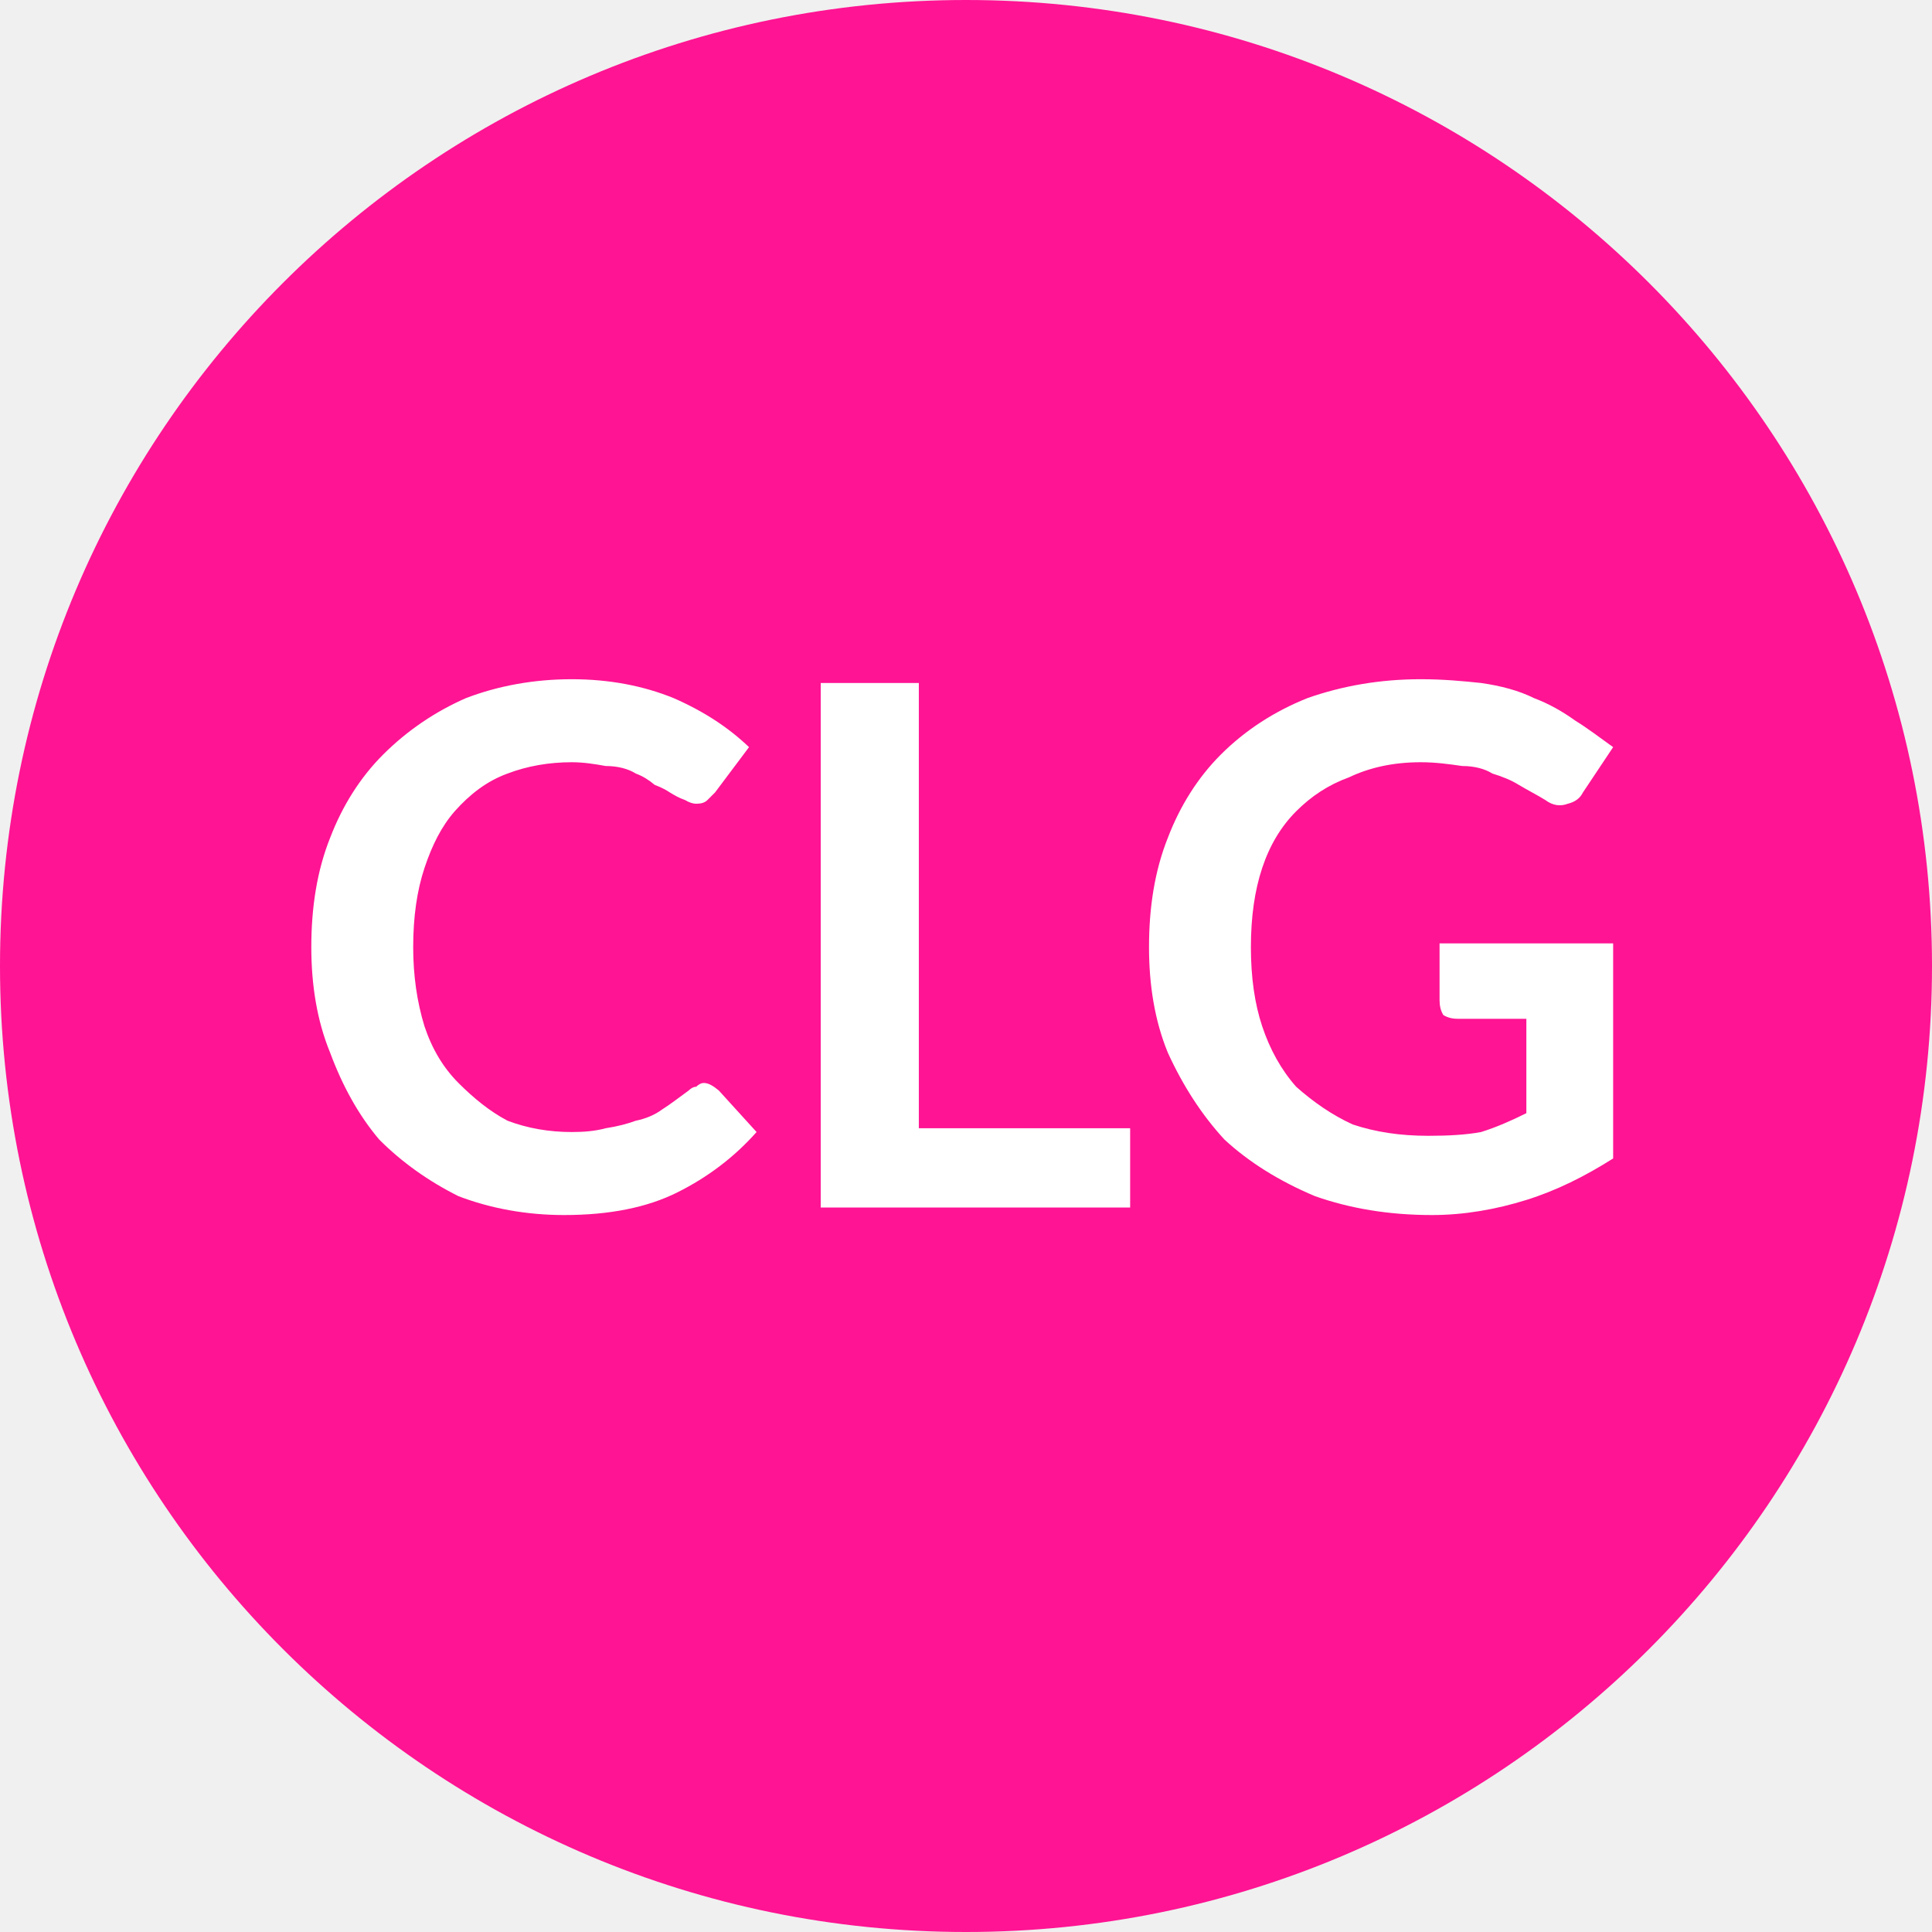
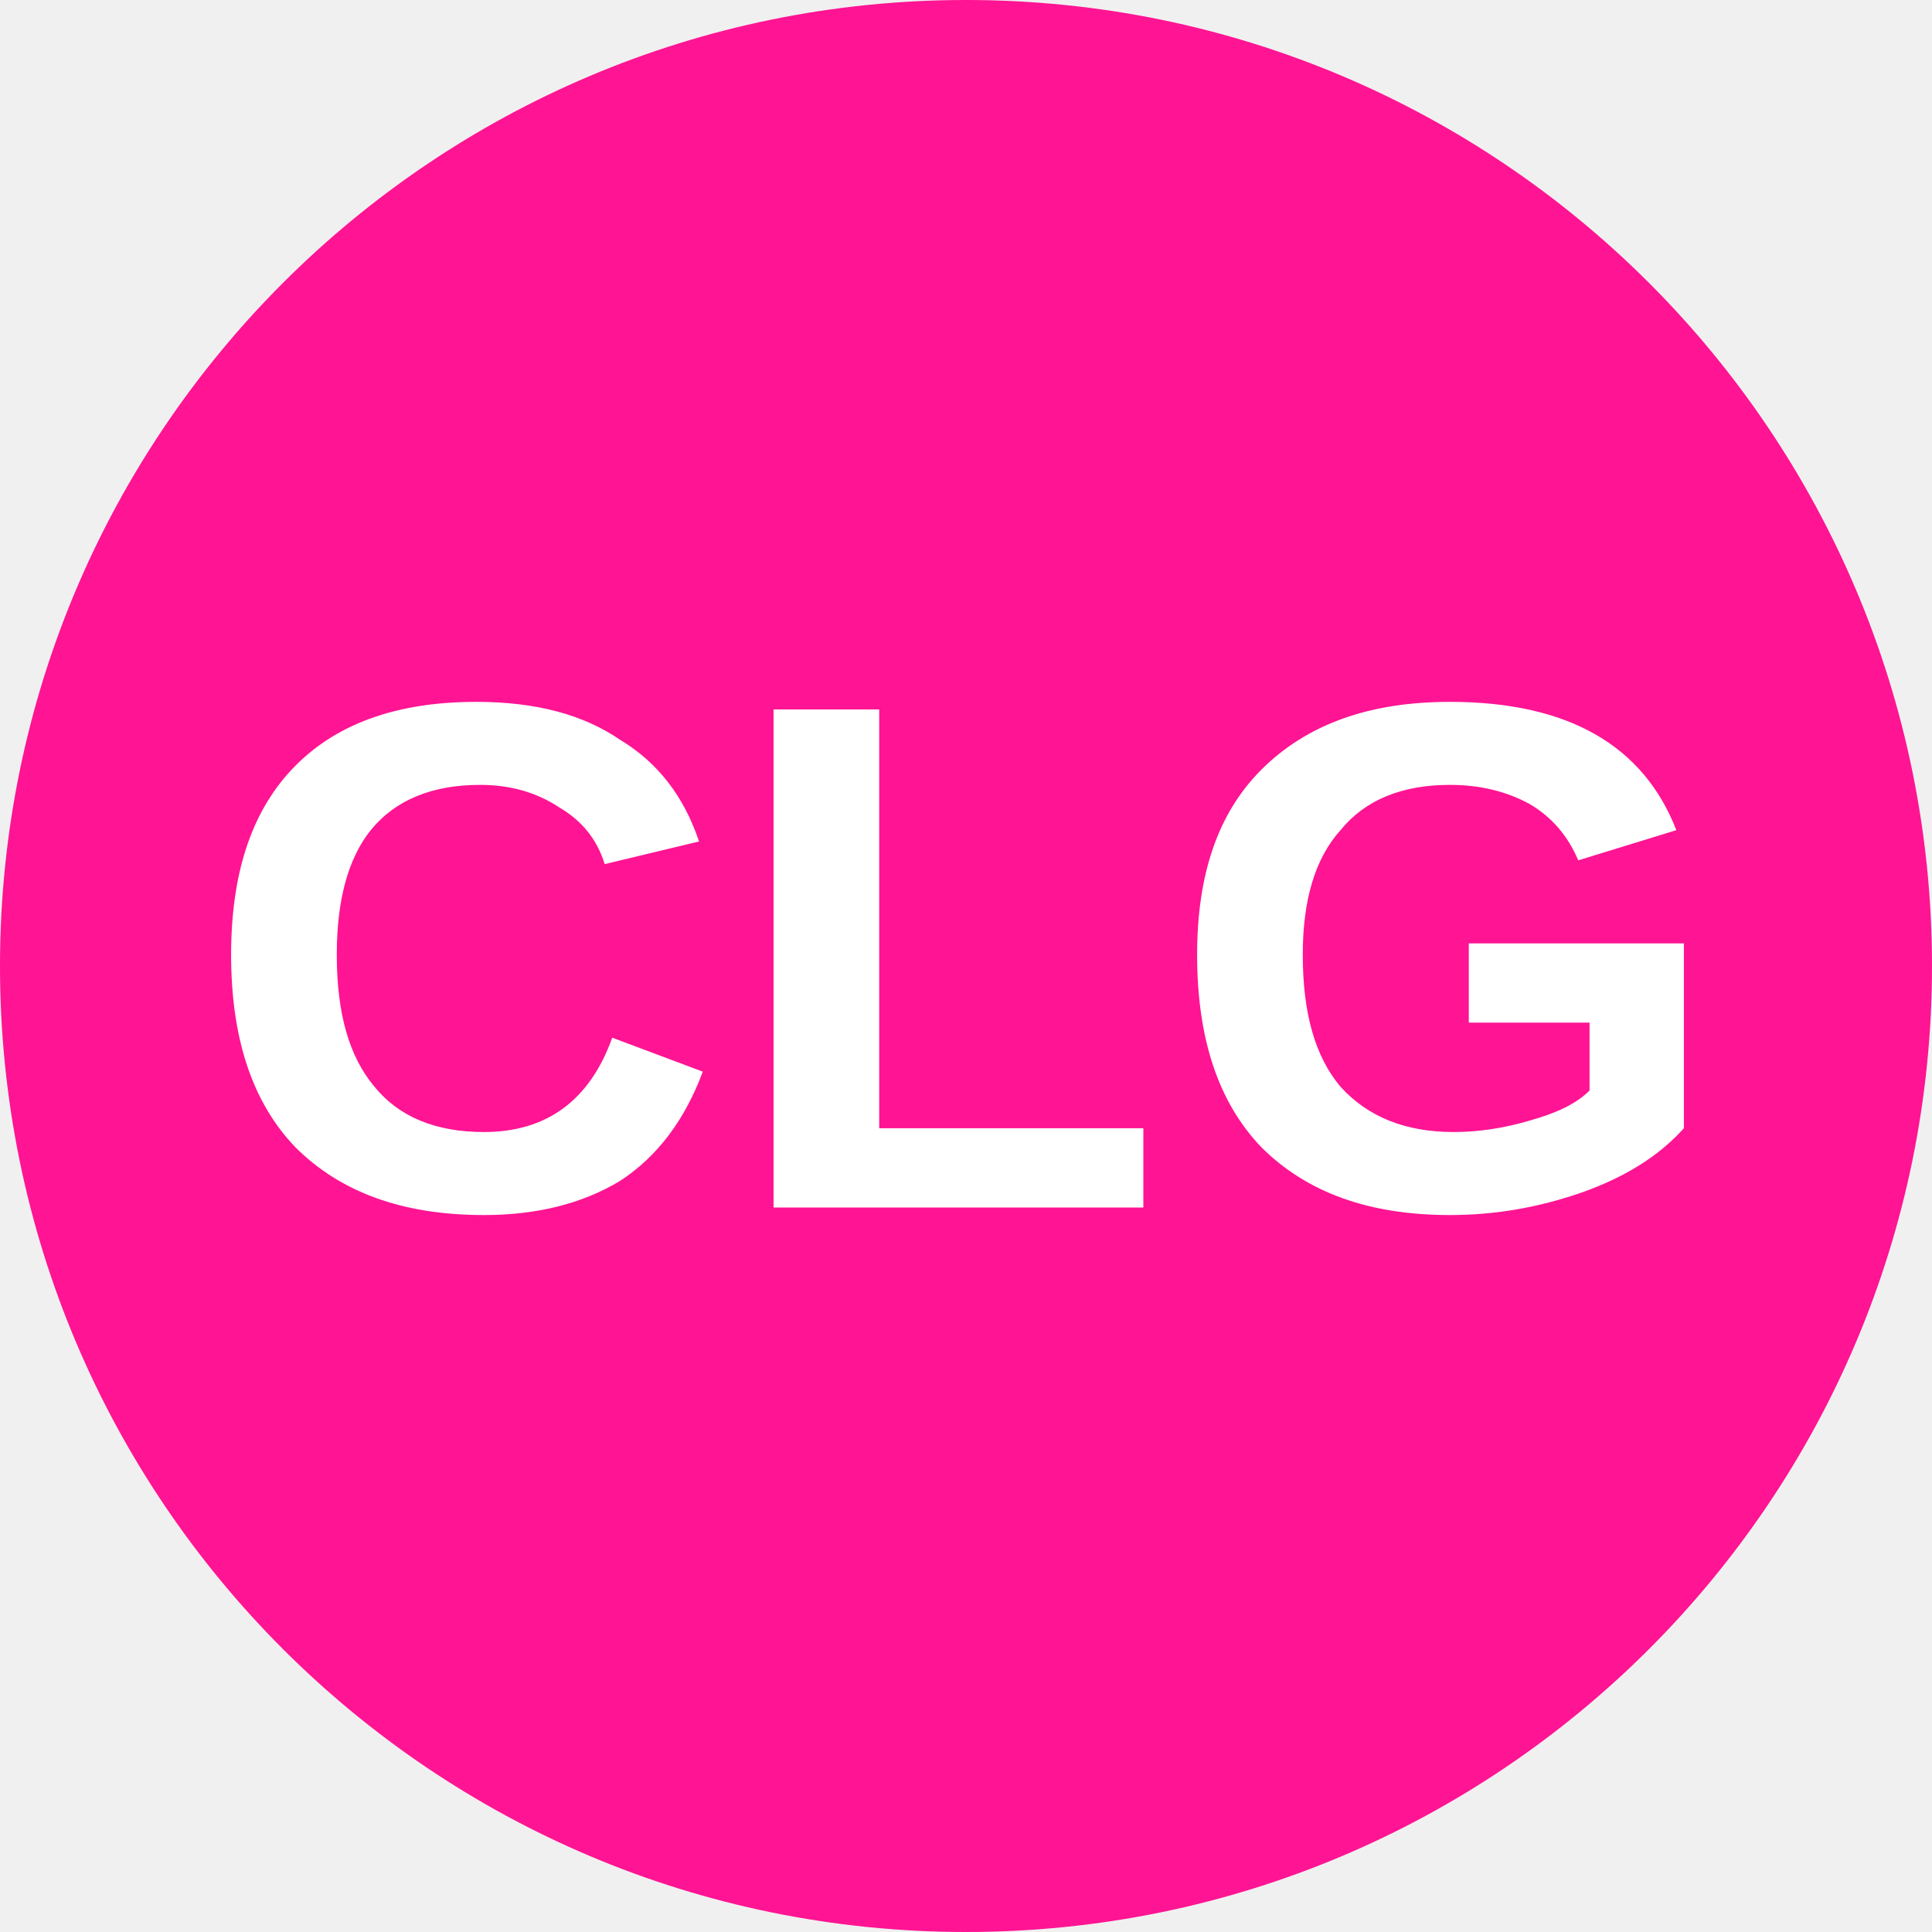
<svg xmlns="http://www.w3.org/2000/svg" viewBox="0 0 8 8">
  <circle cx="4" cy="4" r="4" fill="deeppink" />
-   <text x="4" y="5" text-anchor="middle" font-weight="700" font-size="3" font-family="Lato" fill="#ffffff">CLG</text>
+   <text x="4" y="5" text-anchor="middle" font-weight="700" font-size="3" font-family="Arial" fill="#ffffff">CLG</text>
</svg>
